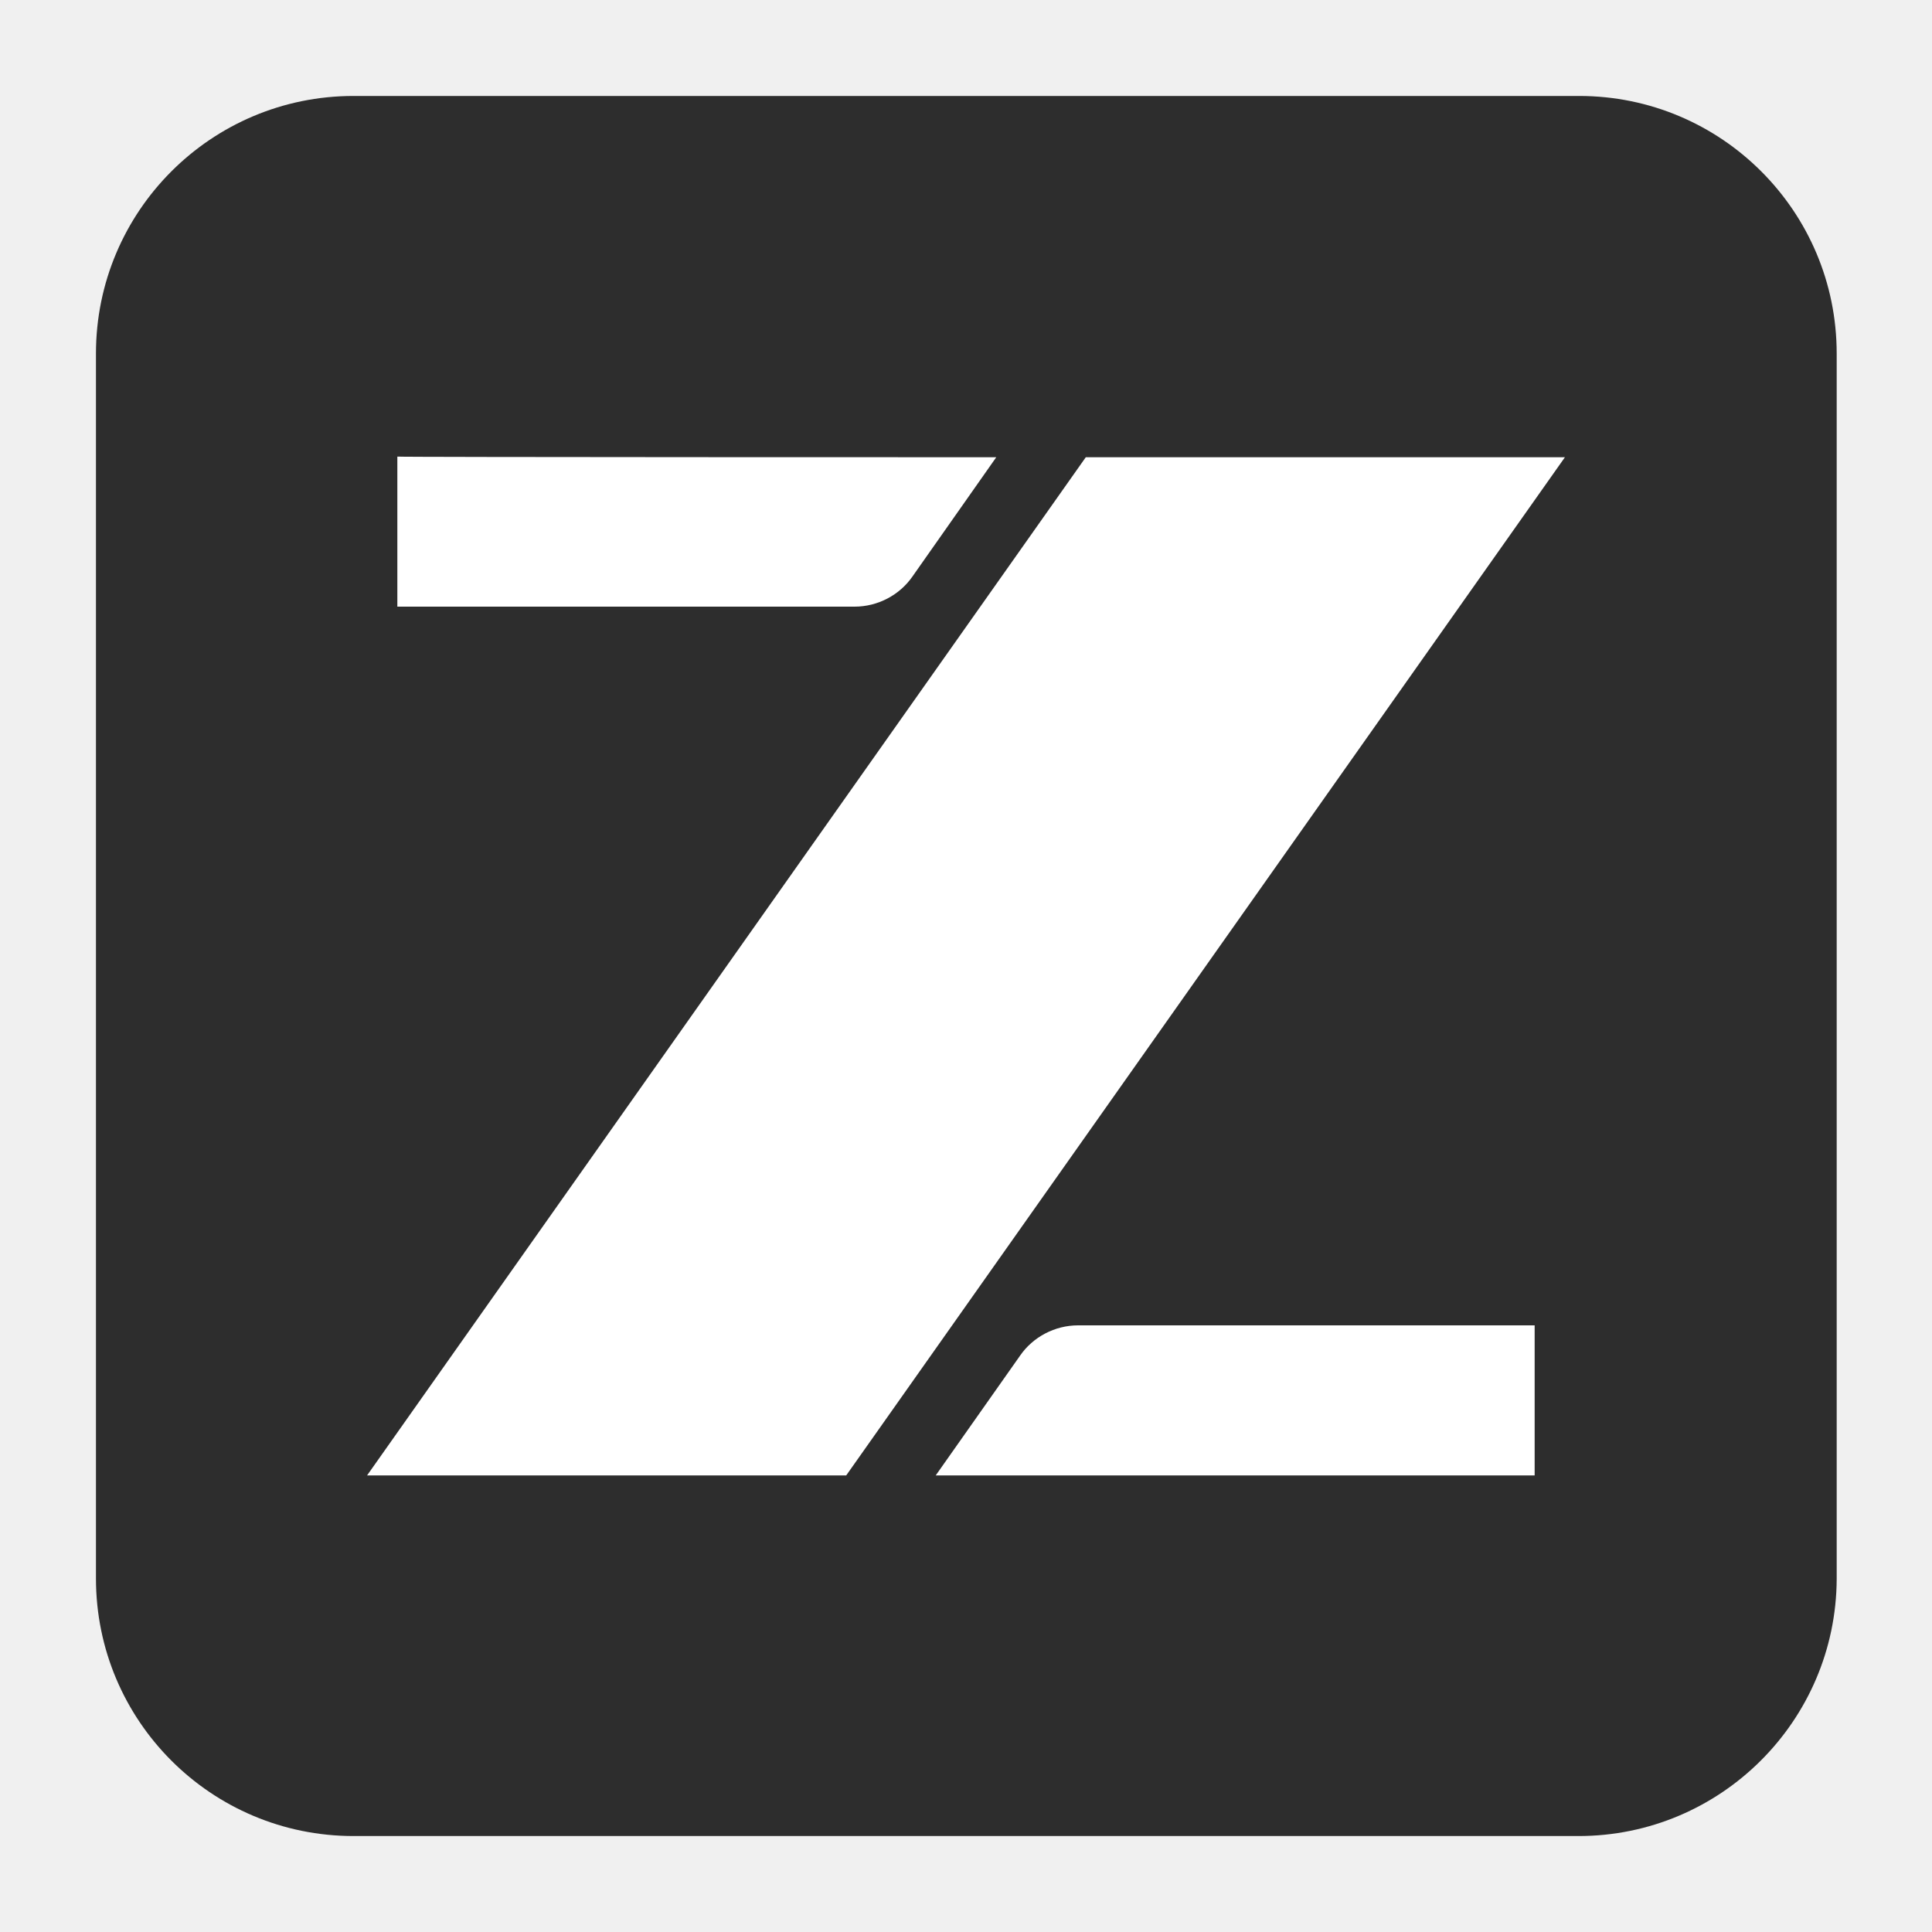
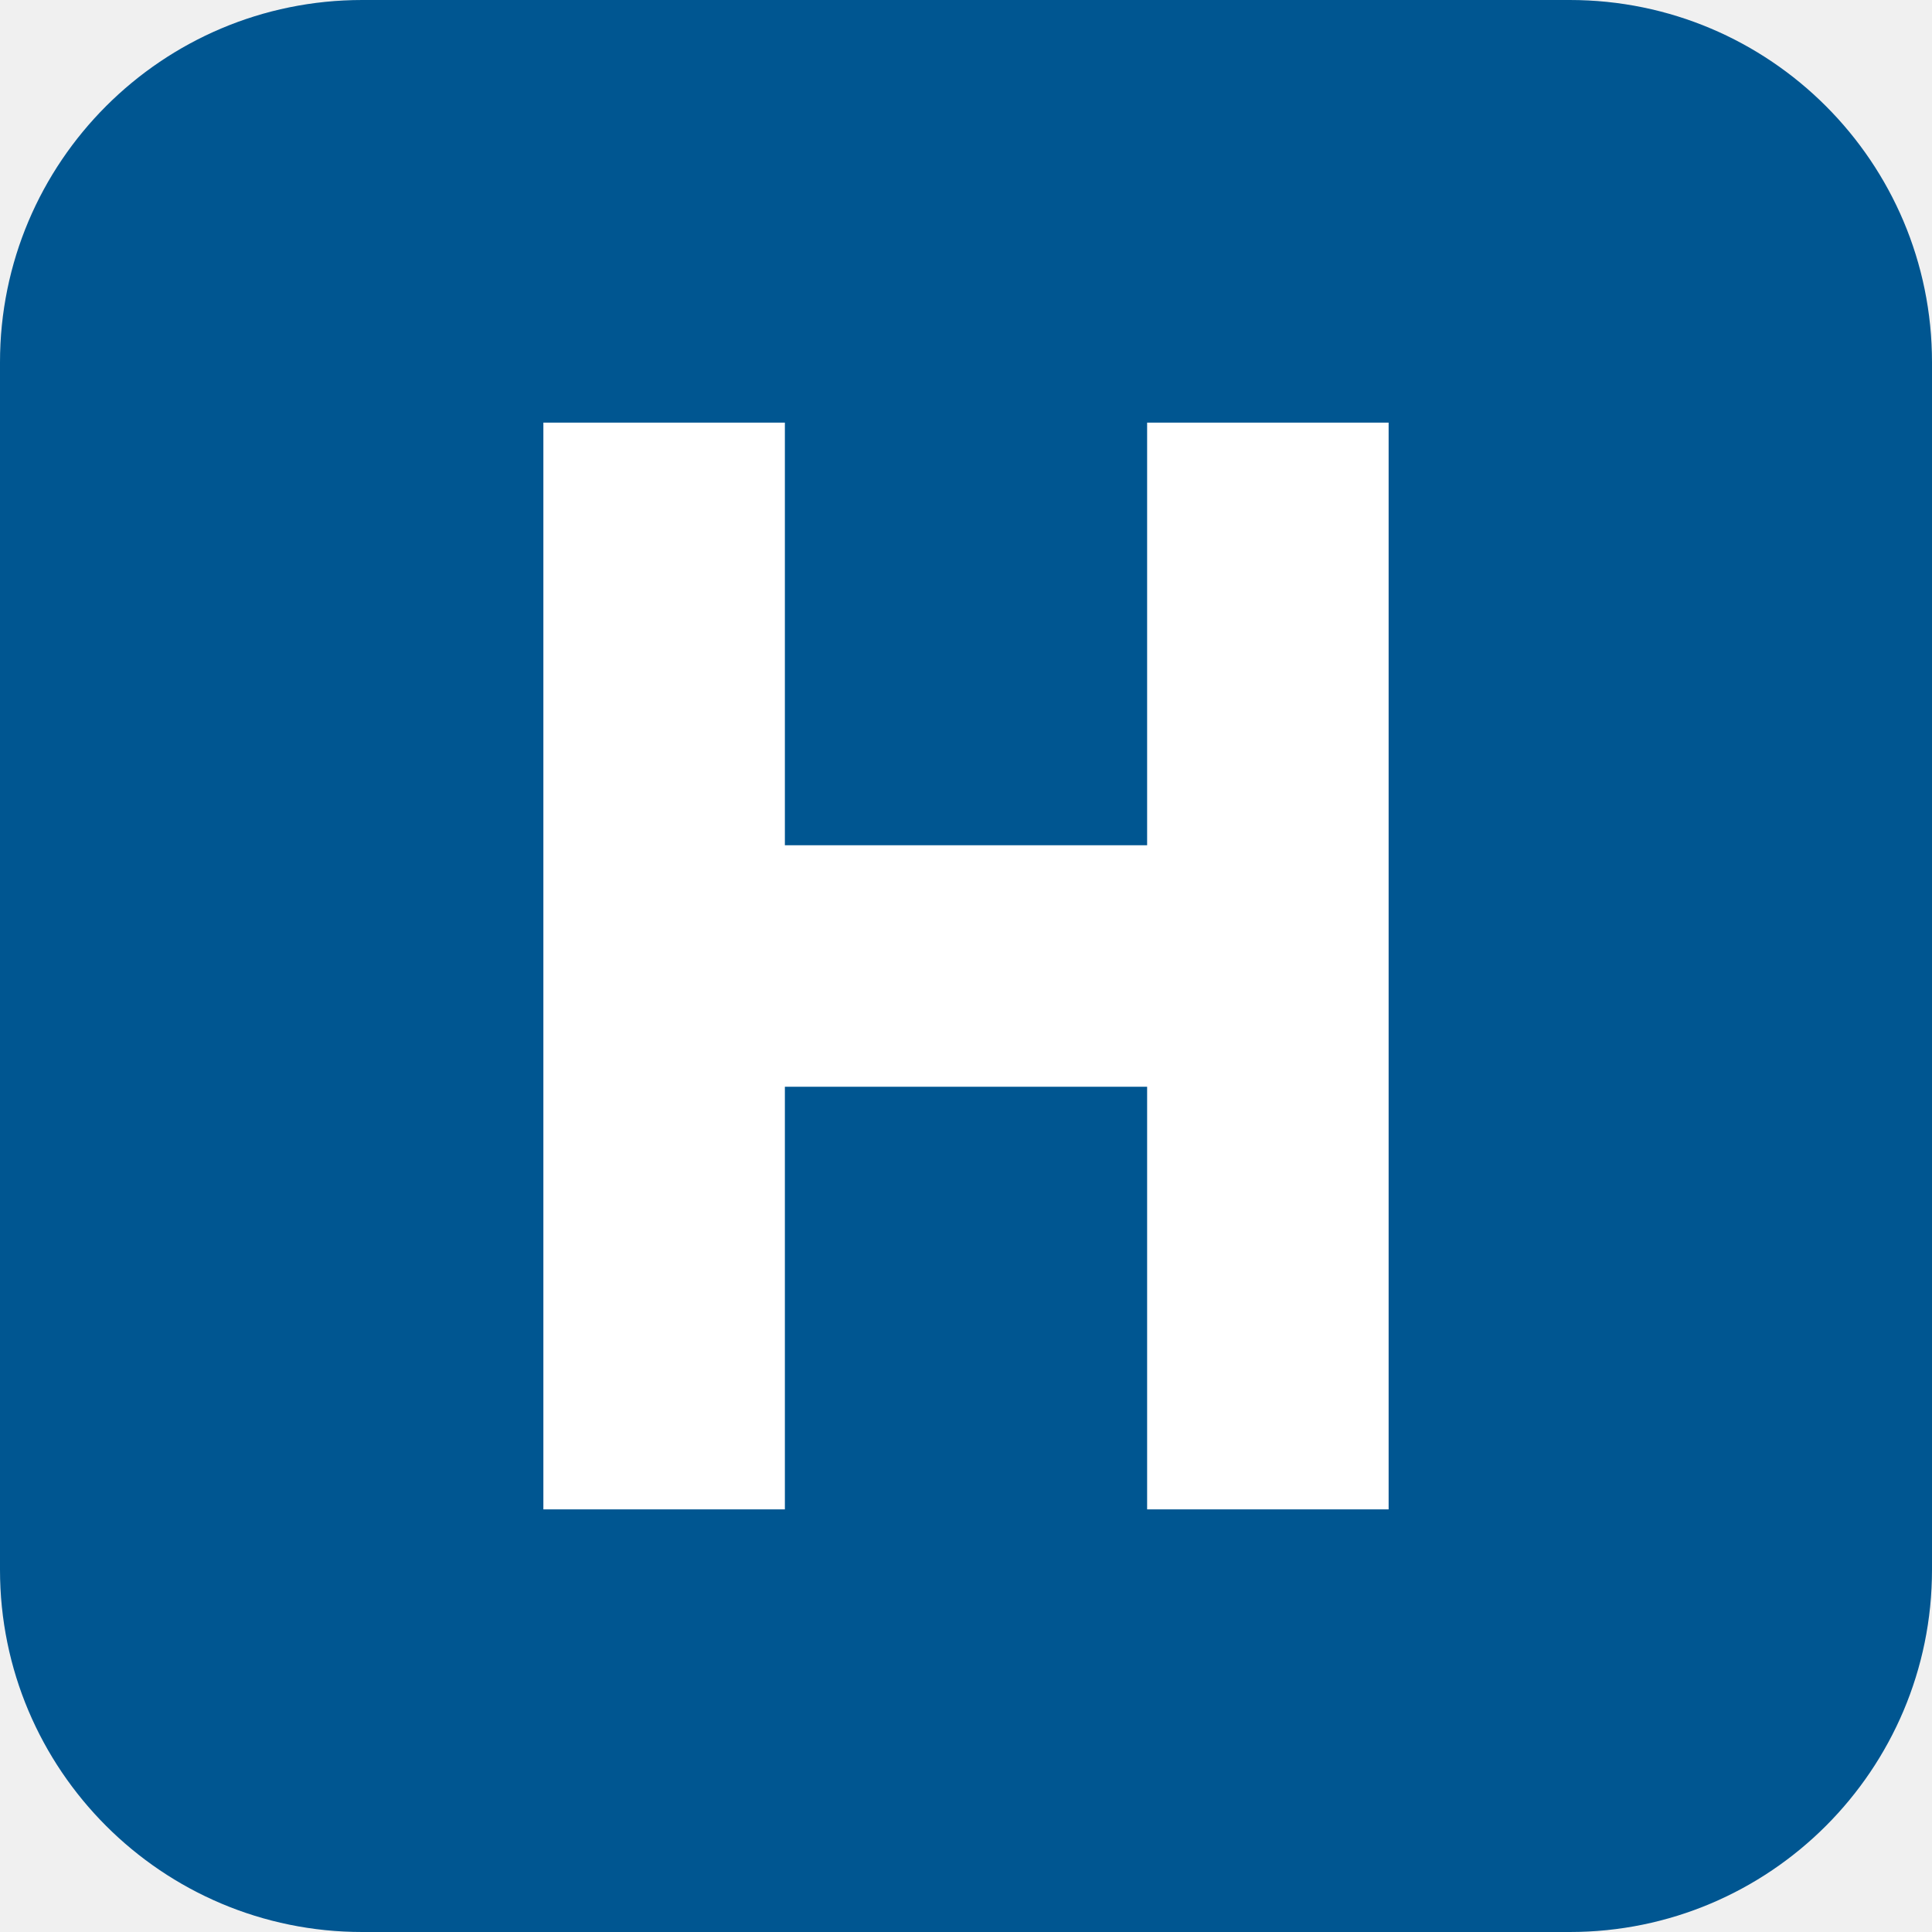
- <svg xmlns="http://www.w3.org/2000/svg" version="1.1" x="0px" y="0px" viewBox="0 0 30 30" style="enable-background:new 0 0 30 30;" xml:space="preserve">
-   <defs>
-     <style type="text/css">
-     .st194{fill:#2D2D2D;}
-     .st23{fill:#FFFFFF;}
- 
-     .z-breathe {
-       animation: breathe 2.5s ease-in-out infinite;
-     }
- 
-     @keyframes breathe {
-       0%, 100% { opacity: 0.7; }
-       50% { opacity: 1; }
-     }
-   </style>
-   </defs>
-   <g>
-     <path class="st194" d="M24.51,28.51H5.49c-2.21,0-4-1.79-4-4V5.49c0-2.21,1.79-4,4-4h19.03c2.21,0,4,1.79,4,4v19.03     C28.51,26.72,26.72,28.51,24.51,28.51z" />
-     <g class="z-breathe">
-       <path class="st23" d="M15.47,7.1l-1.3,1.85c-0.2,0.29-0.54,0.47-0.9,0.47h-7.1V7.09C6.16,7.1,15.47,7.1,15.47,7.1z" />
-       <polygon class="st23" points="24.3,7.1 13.14,22.91 5.7,22.91 16.86,7.1" />
-       <path class="st23" d="M14.53,22.91l1.31-1.86c0.2-0.29,0.54-0.47,0.9-0.47h7.09v2.33H14.53z" />
-     </g>
-   </g>
+ <svg xmlns="http://www.w3.org/2000/svg" width="32" height="32" viewBox="0 0 32 32" fill="none">
+   <rect width="32" height="32" rx="6" fill="#005691" />
+   <path d="M9 7H13V14H19V7H23V25H19V18H13V25H9V7Z" fill="white" />
</svg>
